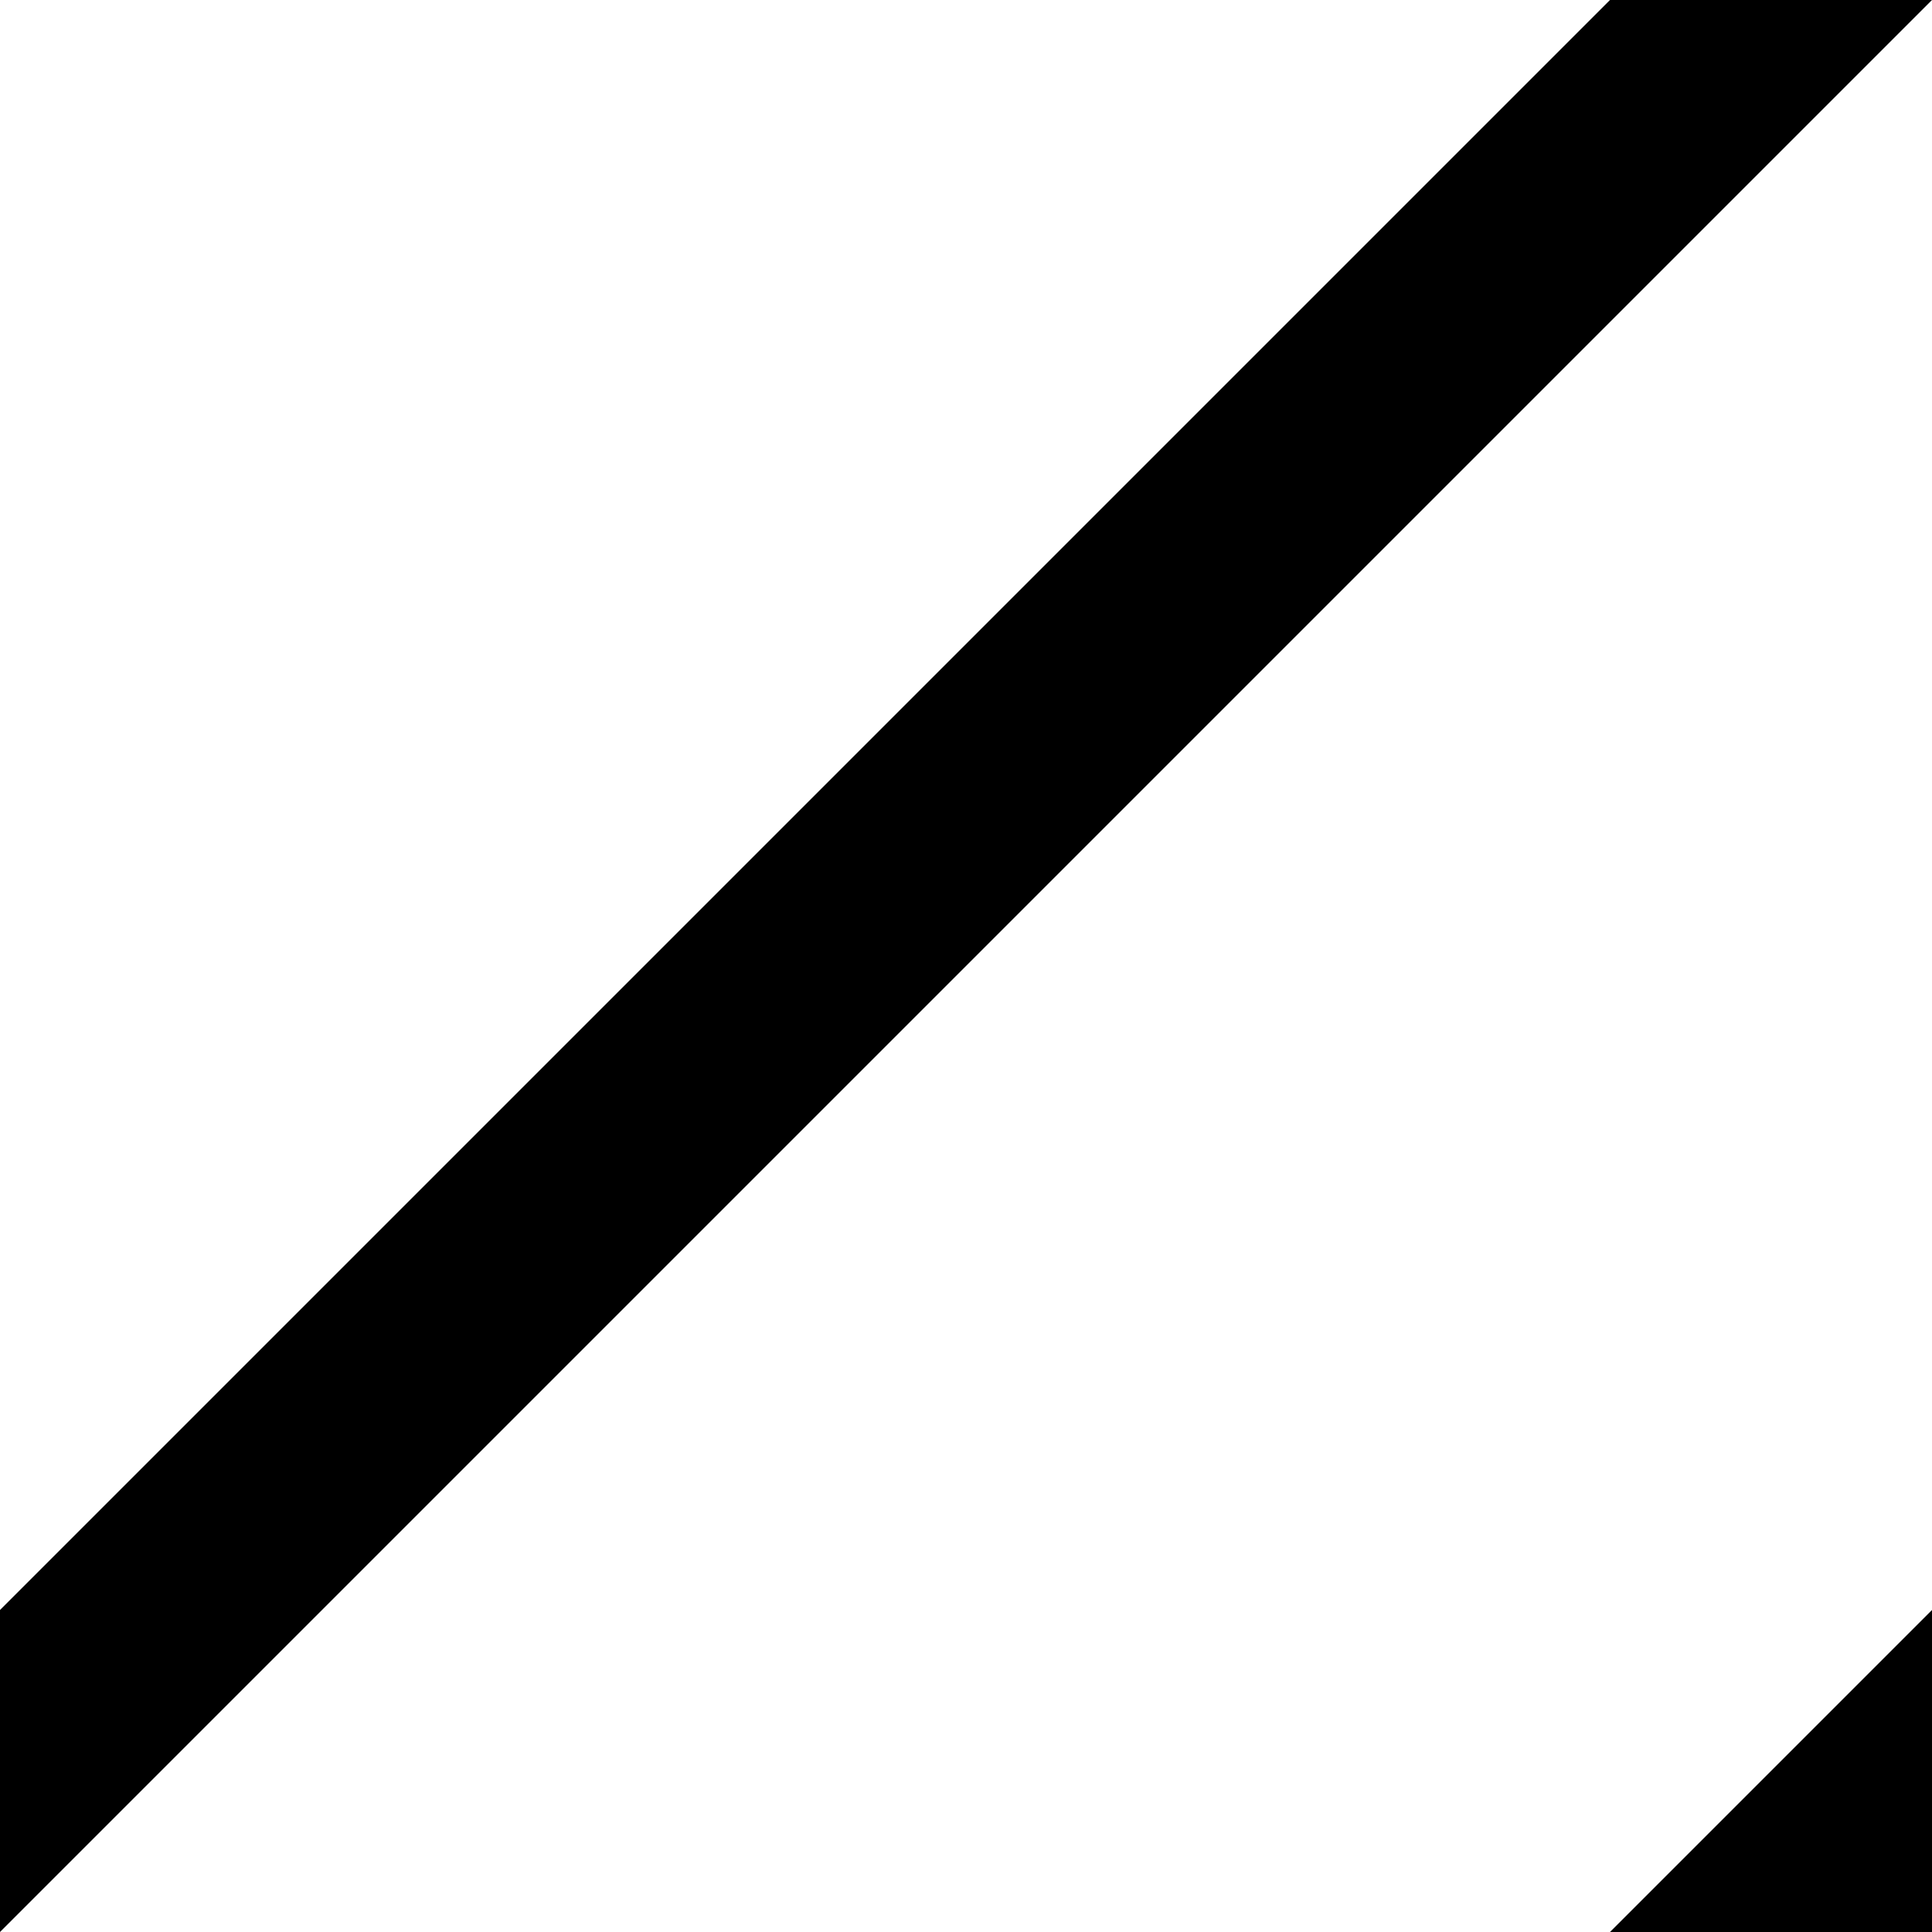
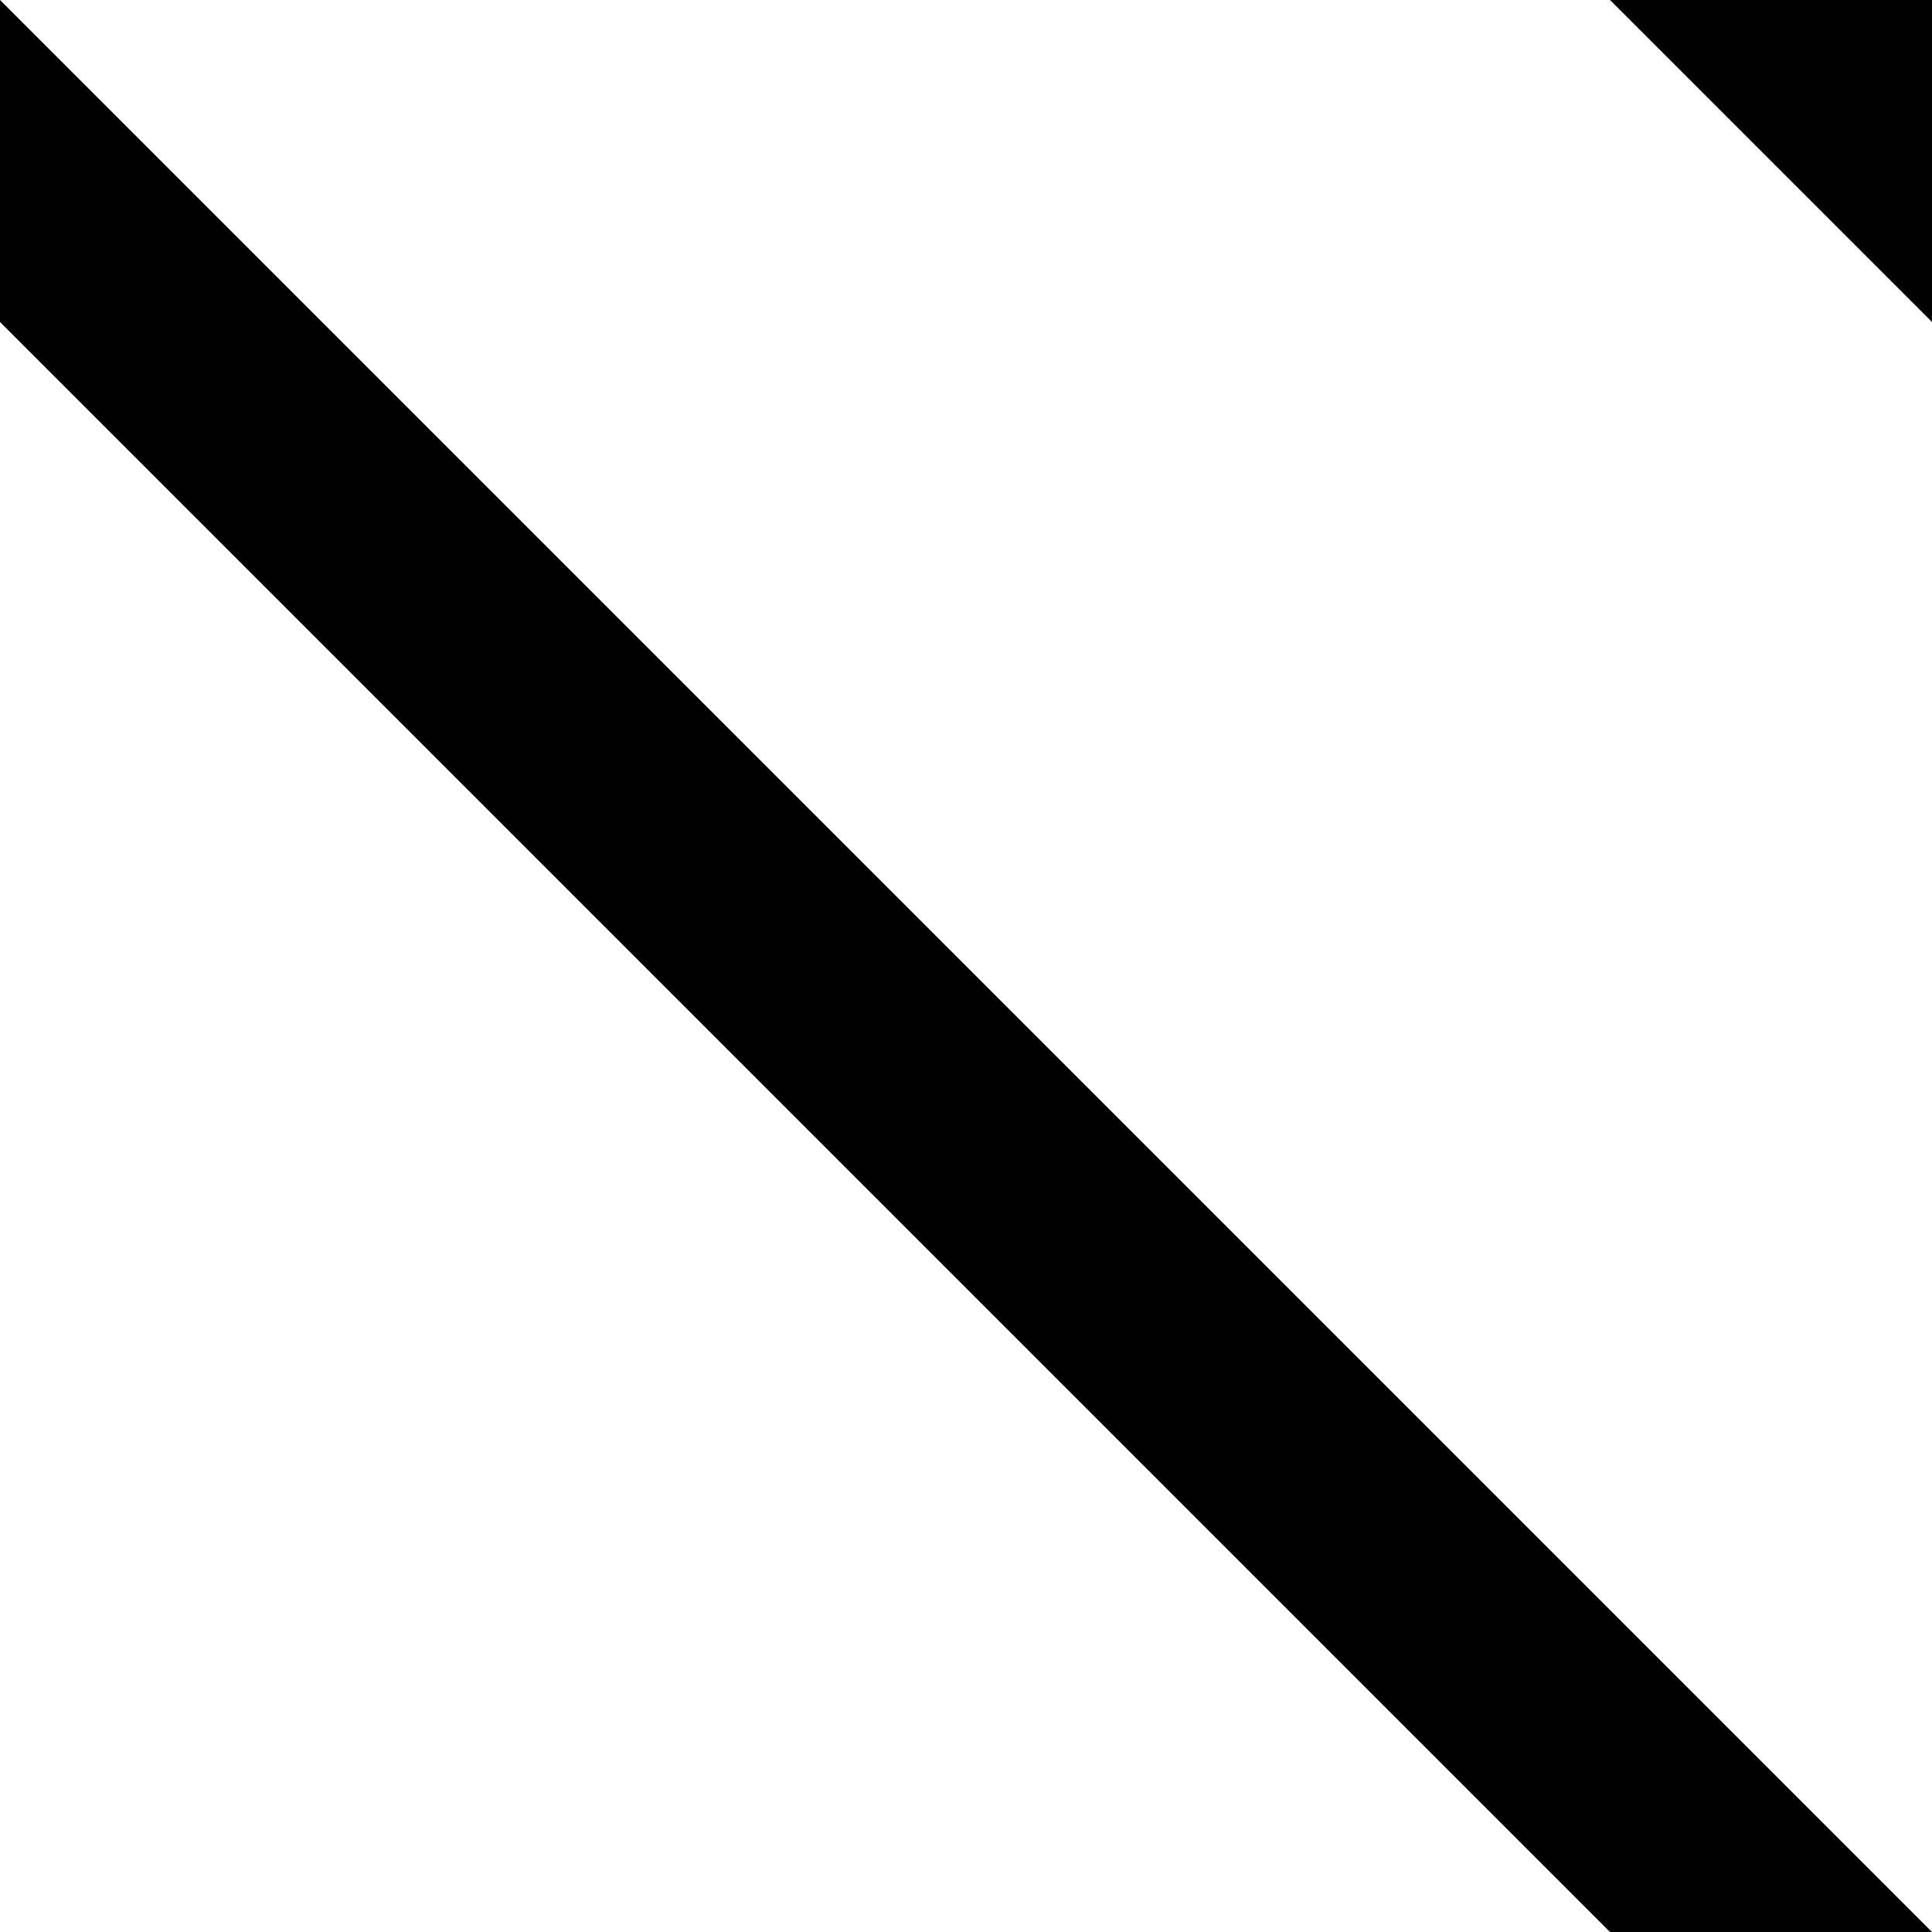
- <svg xmlns="http://www.w3.org/2000/svg" width="6px" height="6px" viewBox="0 0 6 6" version="1.1">
-   <defs />
-   <g id="Page-1" stroke="none" stroke-width="1" fill="none" fill-rule="evenodd">
-     <g id="Artboard-3-Copy-2" fill="#000000">
-       <polygon id="Rectangle-9" points="5 0 6 0 0 6 0 5" />
-       <polygon id="Rectangle-9-Copy" points="6 5 6 6 5 6" />
+ <svg xmlns="http://www.w3.org/2000/svg" version="1.1" id="Layer_1" x="0px" y="0px" viewBox="0 0 6 6" style="enable-background:new 0 0 6 6;" xml:space="preserve">
+   <style type="text/css">
+ 	.st0{fill-rule:evenodd;clip-rule:evenodd;}
+ </style>
+   <g id="Page-1">
+     <g id="Artboard-3-Copy-2">
+       <polygon id="Rectangle-9" class="st0" points="0,1 0,0 6,6 5,6   " />
+       <polygon id="Rectangle-9-Copy" class="st0" points="5,0 6,0 6,1   " />
    </g>
  </g>
</svg>
